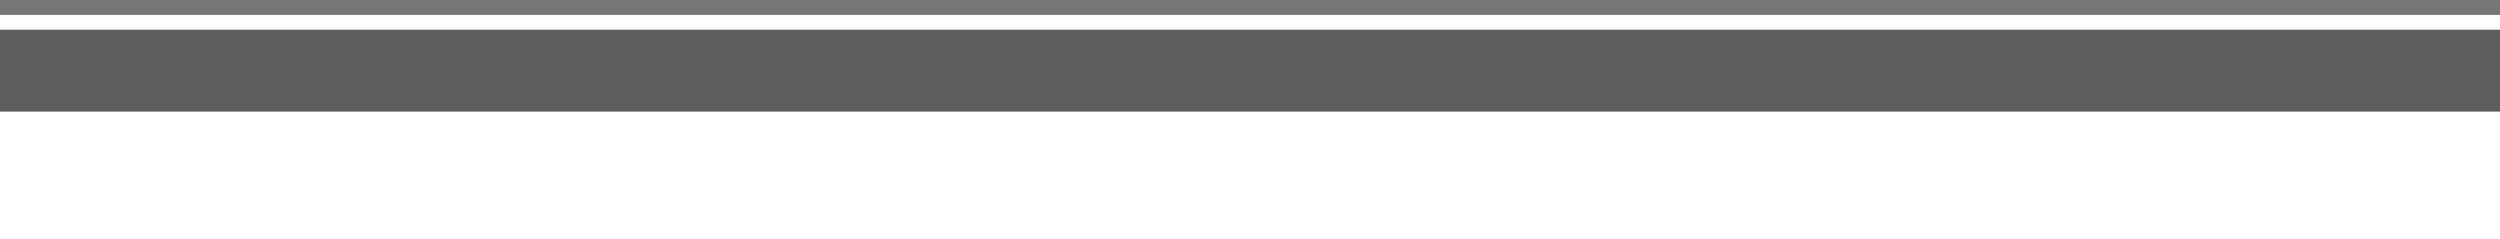
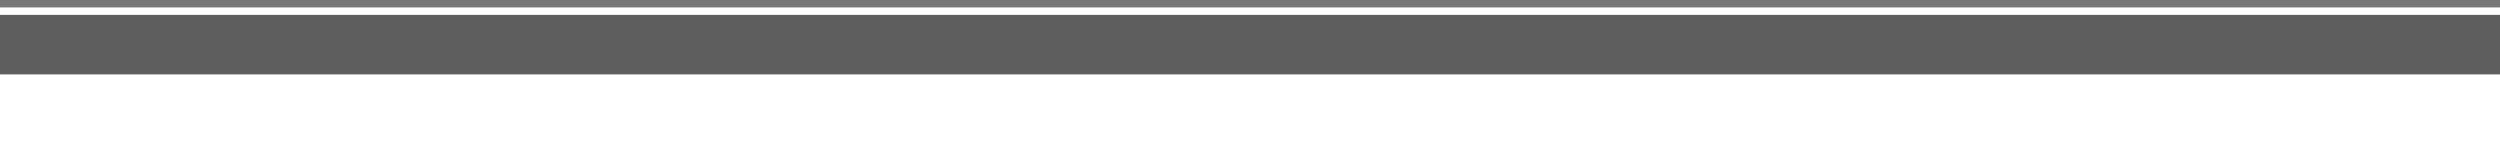
- <svg xmlns="http://www.w3.org/2000/svg" width="672" height="64" viewBox="0 0 672 64" version="1.1" id="svg1">
+ <svg xmlns="http://www.w3.org/2000/svg" width="672" height="40" viewBox="0 0 672 40" version="1.1" id="svg1">
  <defs id="defs1" />
  <g id="layer1" transform="translate(259,175)">
    <g transform="translate(-720,-755)" id="g203">
-       <rect x="461" y="588" width="672" height="22" fill="#5e5e5e" id="rect202" />
-       <rect x="461" y="580" width="672" height="4" fill="#777777" id="rect203" />
+       <rect x="461" y="584" width="672" height="16" fill="#5e5e5e" id="rect202" style="stroke-width:0.853" />
+       <rect x="461" y="580" width="672" height="2" fill="#777777" id="rect203" style="stroke-width:0.707" />
    </g>
  </g>
</svg>
